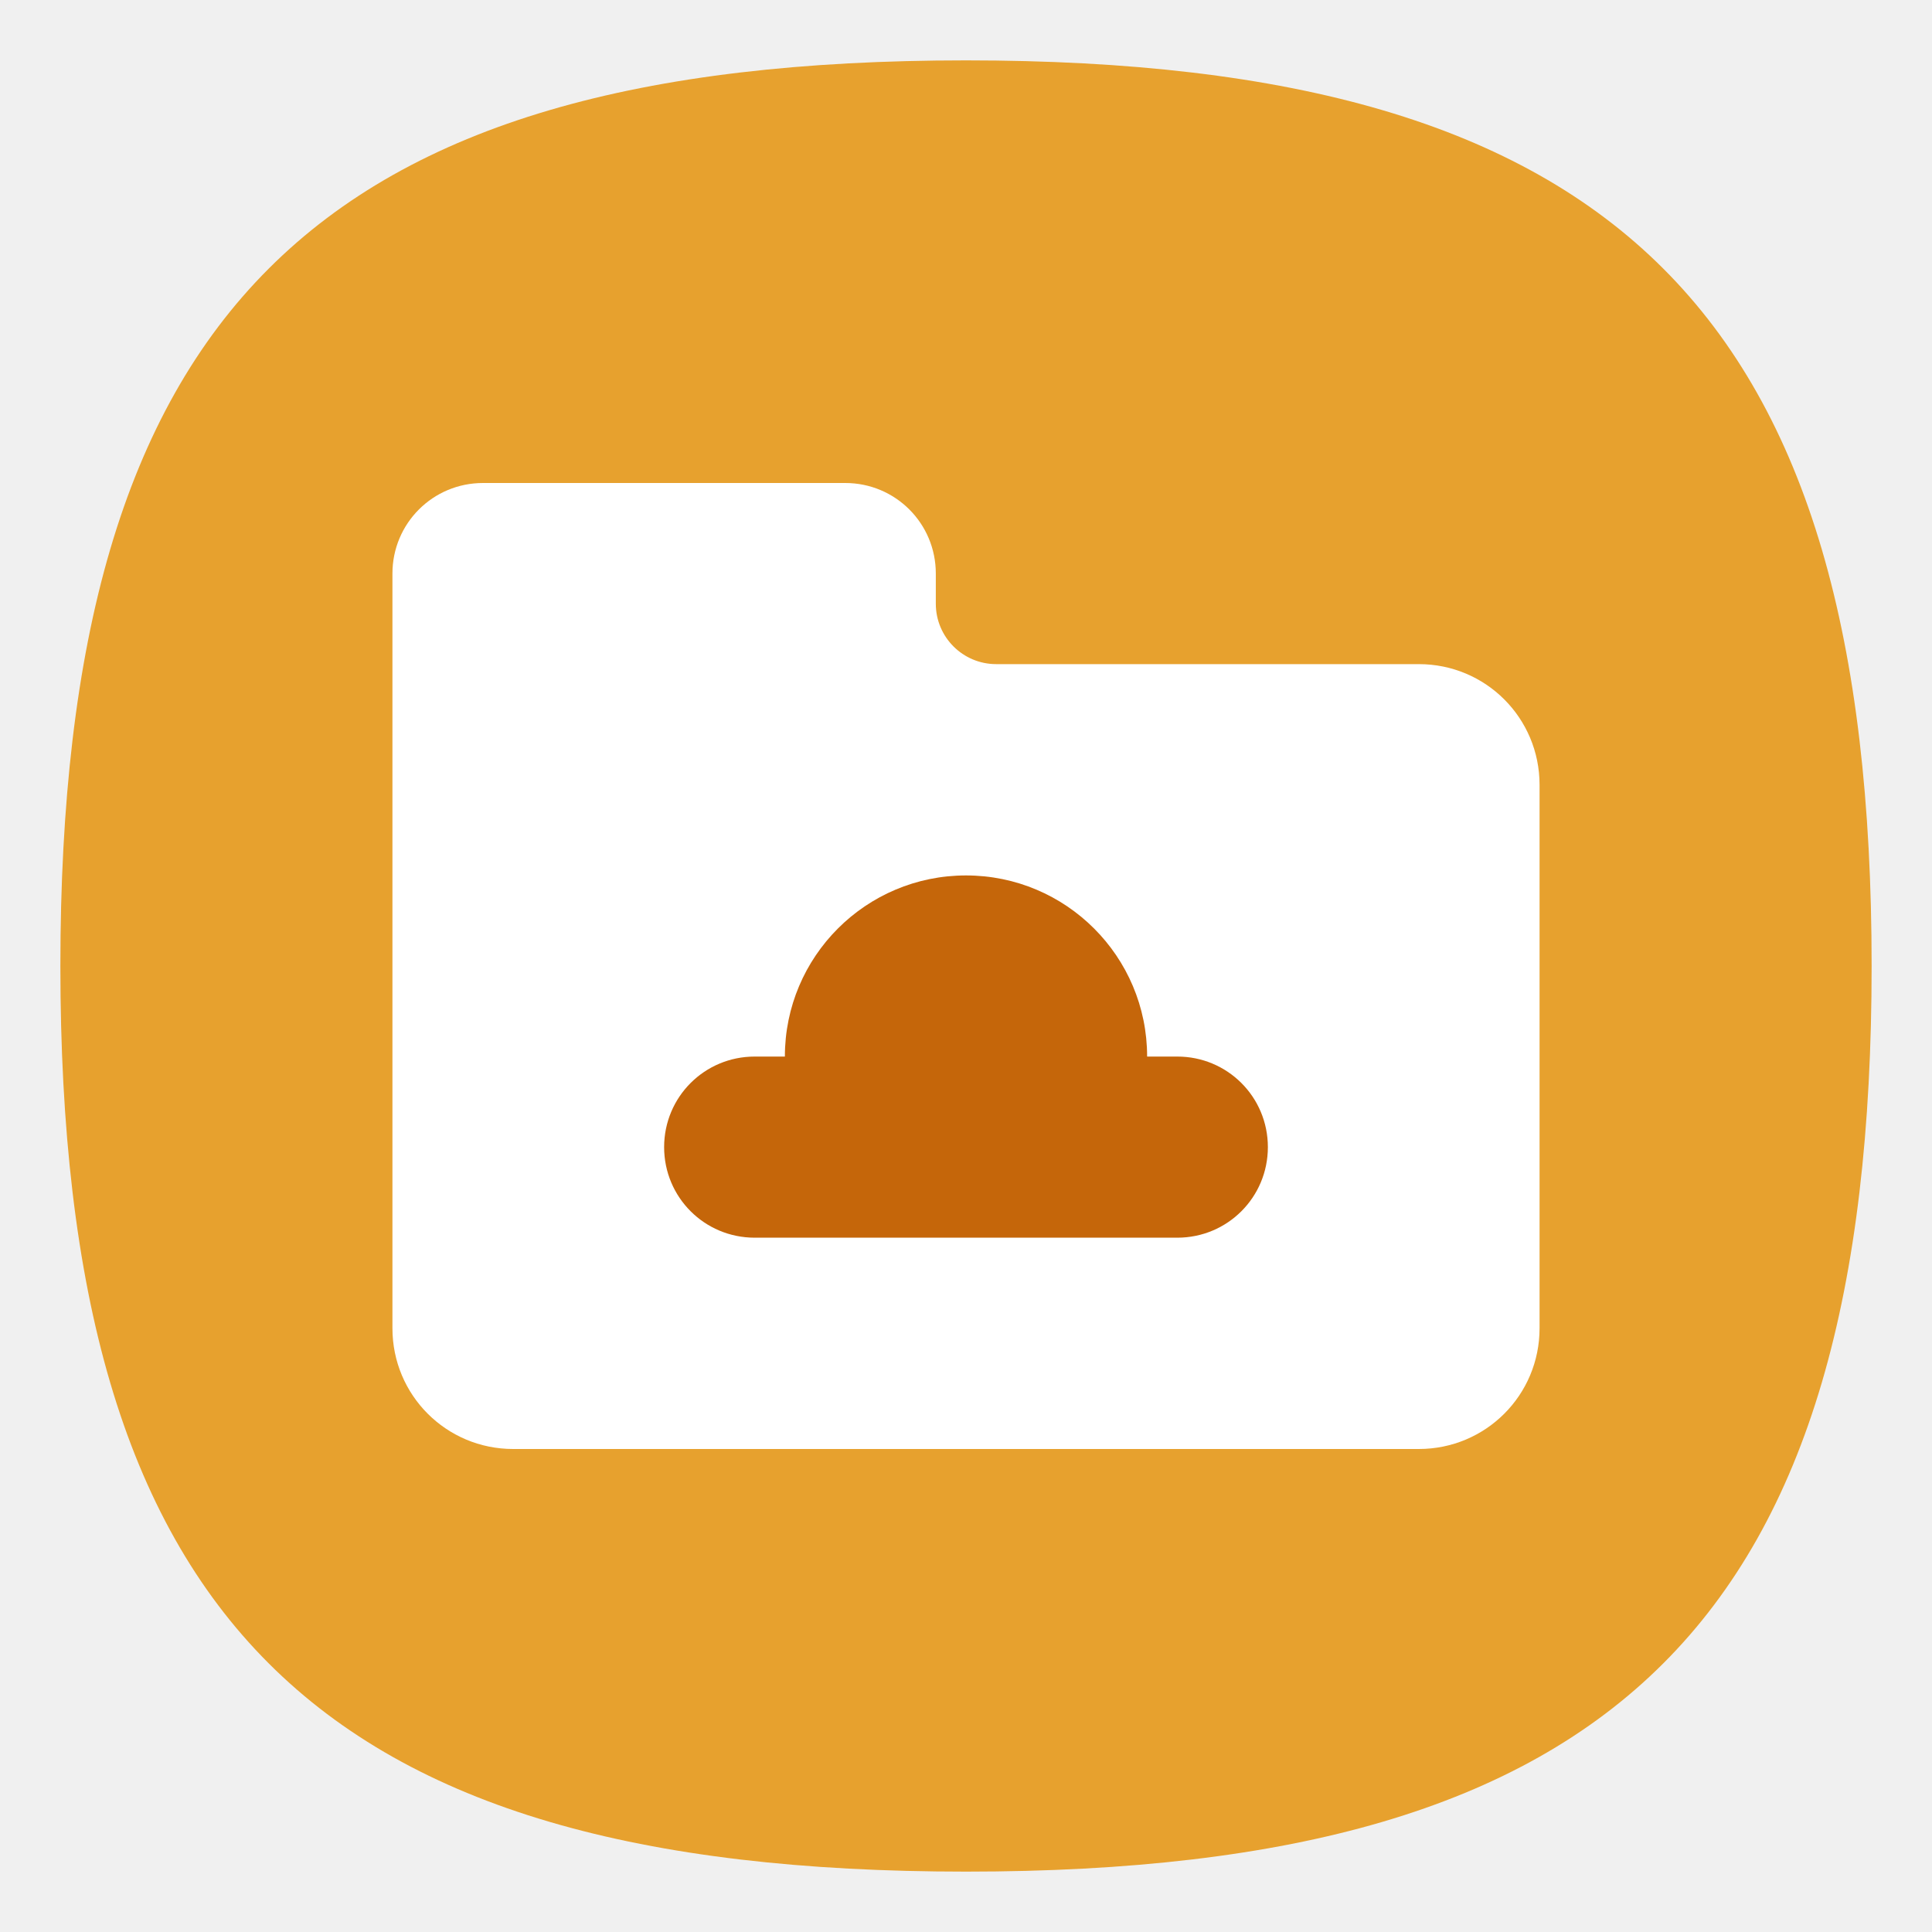
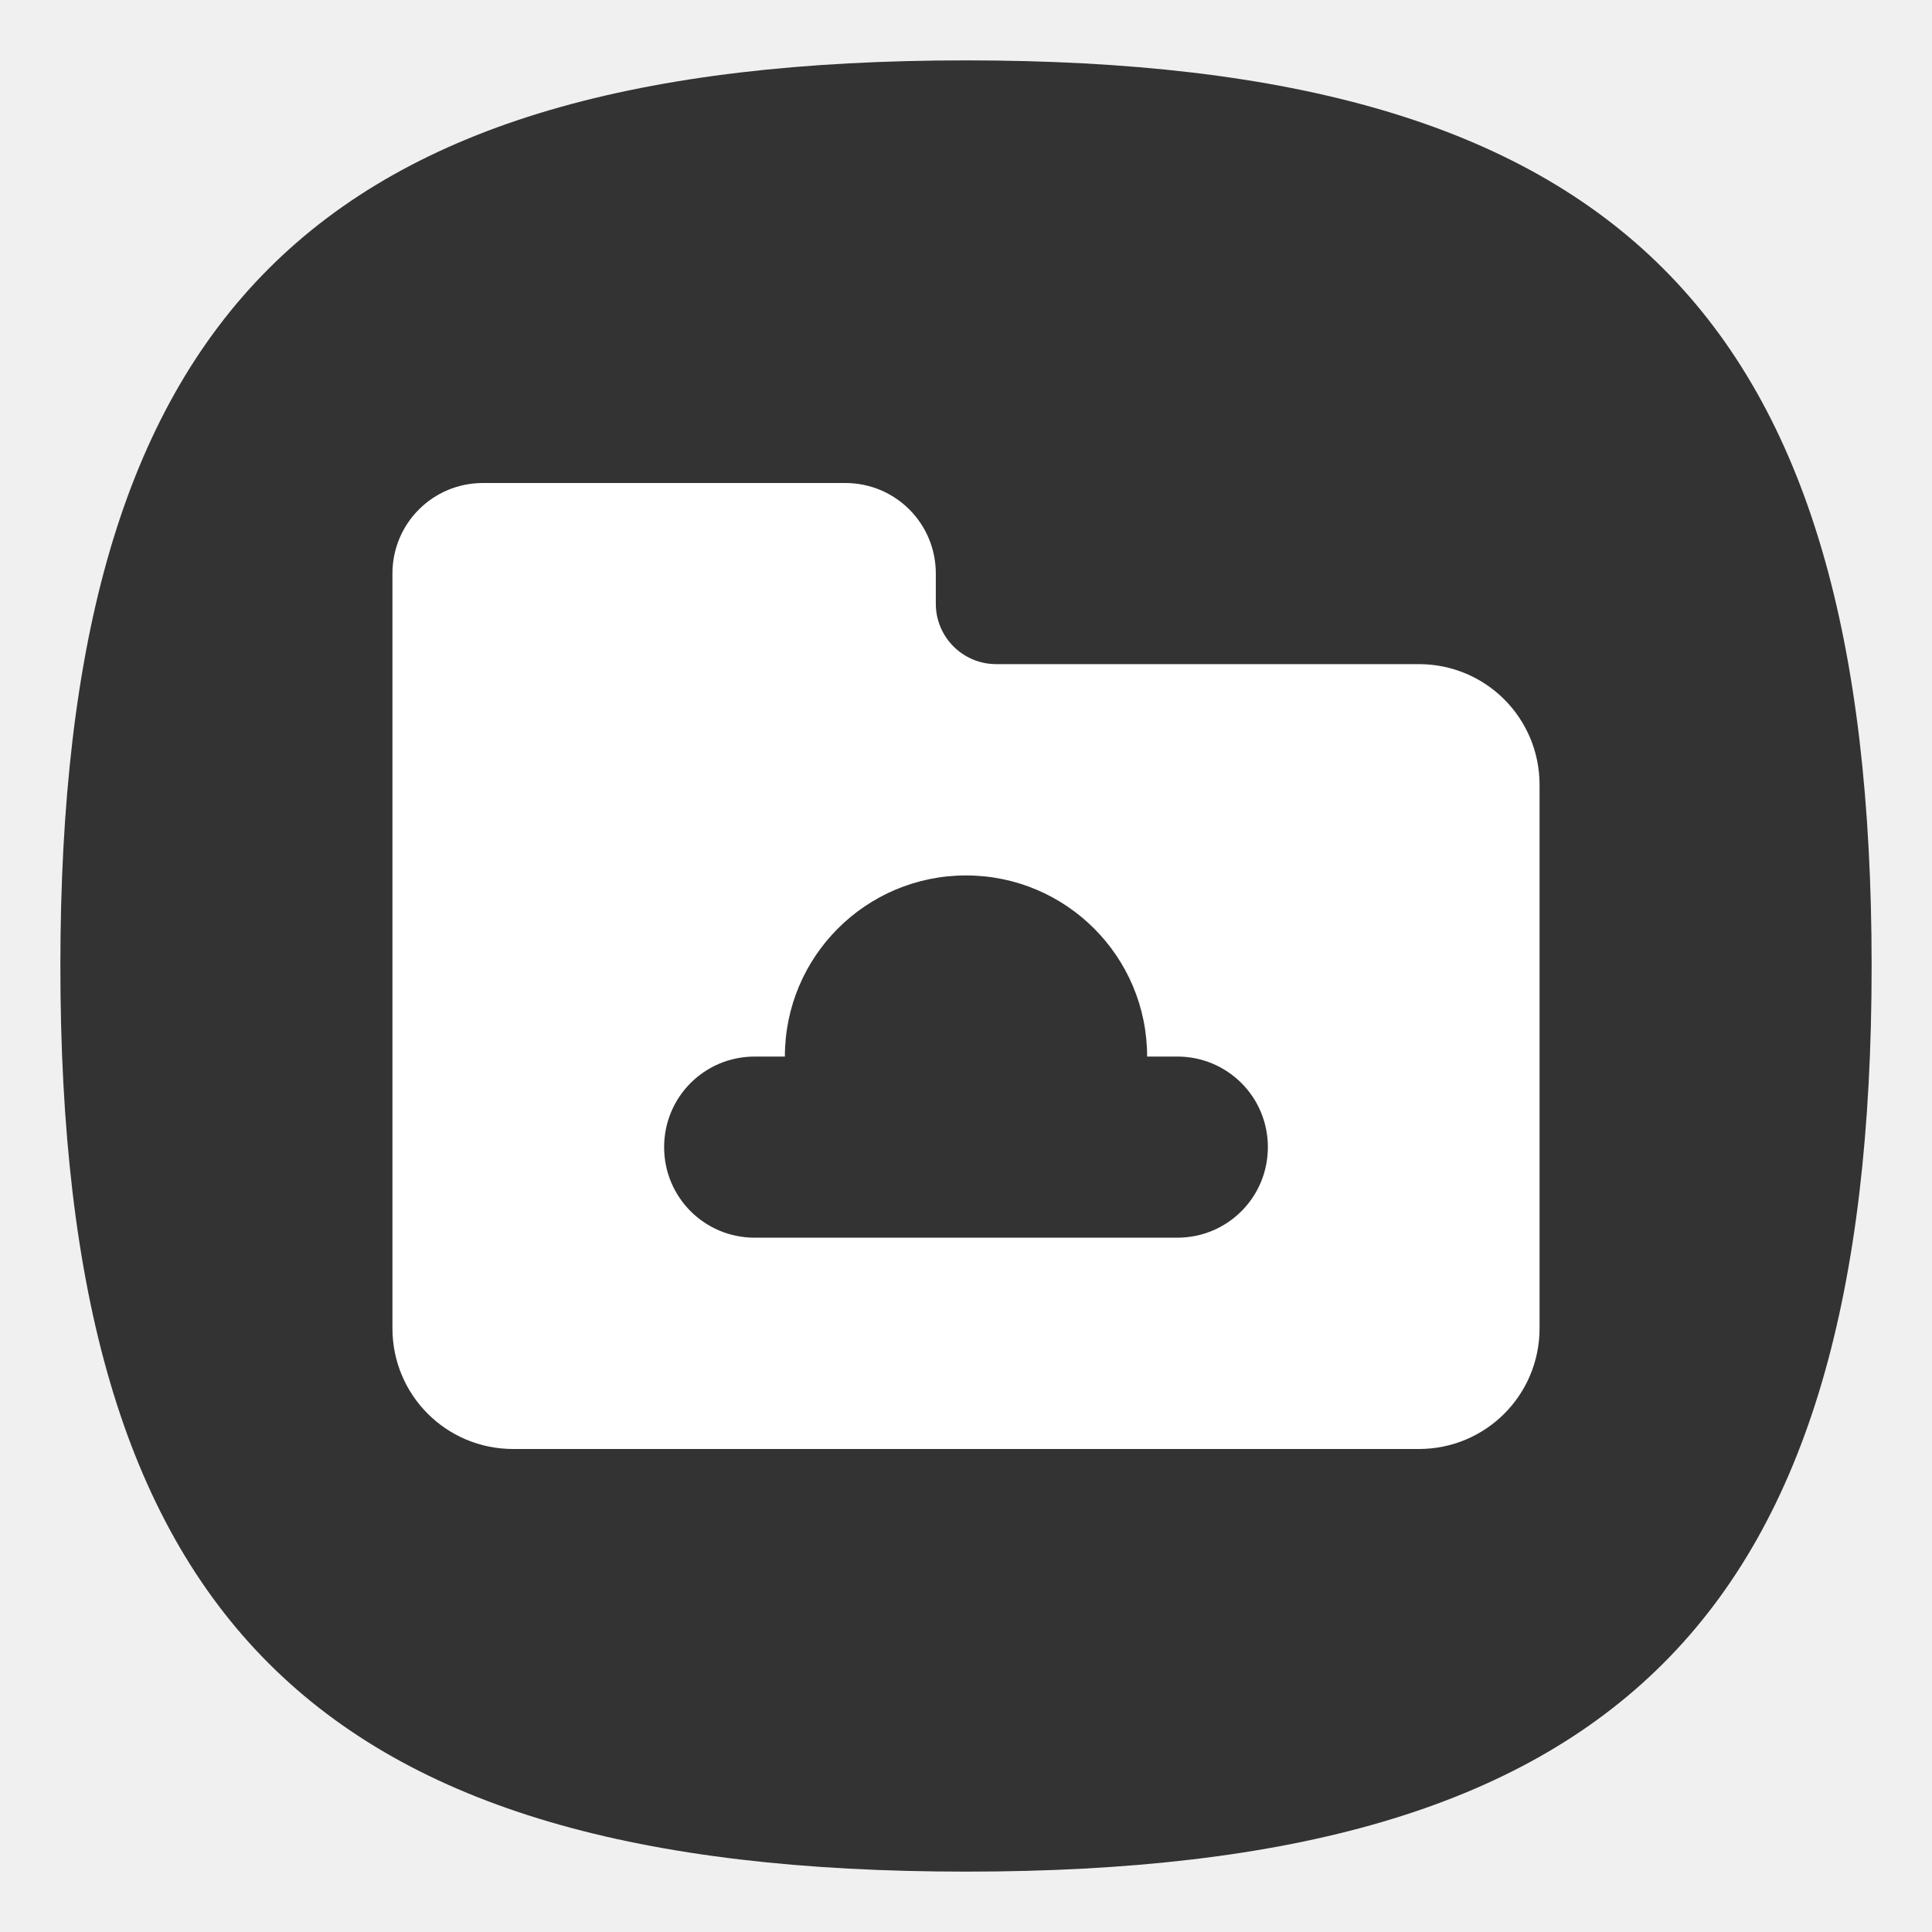
<svg xmlns="http://www.w3.org/2000/svg" viewbox="0 0 200 200" version="1.1" id="svg4" width="64" height="64">
  <defs id="defs8" />
-   <path d="M 2,32 C 2,10.4 10.4,2 32,2 53.6,2 62,10.4 62,32 62,53.6 53.6,62 32,62 10.4,62 2,53.6 2,32" id="path2" style="stroke-width:0.3;fill:#e7a12e;fill-opacity:1" />
+   <path d="M 2,32 C 2,10.4 10.4,2 32,2 53.6,2 62,10.4 62,32 62,53.6 53.6,62 32,62 10.4,62 2,53.6 2,32" id="path2" style="stroke-width:0.3;fill:#333333;fill-opacity:1" />
  <path id="rect1033" style="fill:#ffffff;stroke-width:2;stroke-linecap:round;stroke-linejoin:round" d="M 16 16 C 14.338 16 13 17.338 13 19 L 13 44 C 13 46.216 14.784 48 17 48 L 47 48 C 49.216 48 51 46.216 51 44 L 51 26 C 51 23.784 49.216 22 47 22 L 33 22 A 2 2 0 0 1 31 20 L 31 19 C 31 17.338 29.662 16 28 16 L 16 16 z " />
-   <path id="rect13305" style="fill:#c5660a;fill-opacity:1;stroke:none;stroke-width:1.991;stroke-linecap:round;stroke-linejoin:round;stroke-miterlimit:4;stroke-dasharray:none;stroke-opacity:1" d="m 32,29 c -3.314,0 -6,2.686 -6,6 h -1 c -1.662,0 -3,1.338 -3,3 0,1.662 1.338,3 3,3 h 14 c 1.662,0 3,-1.338 3,-3 0,-1.662 -1.338,-3 -3,-3 h -1 c 0,-3.314 -2.686,-6 -6,-6 z" />
+   <path id="rect13305" style="fill:#333333;fill-opacity:1;stroke:none;stroke-width:1.991;stroke-linecap:round;stroke-linejoin:round;stroke-miterlimit:4;stroke-dasharray:none;stroke-opacity:1" d="m 32,29 c -3.314,0 -6,2.686 -6,6 h -1 c -1.662,0 -3,1.338 -3,3 0,1.662 1.338,3 3,3 h 14 c 1.662,0 3,-1.338 3,-3 0,-1.662 -1.338,-3 -3,-3 h -1 c 0,-3.314 -2.686,-6 -6,-6 z" />
</svg>
